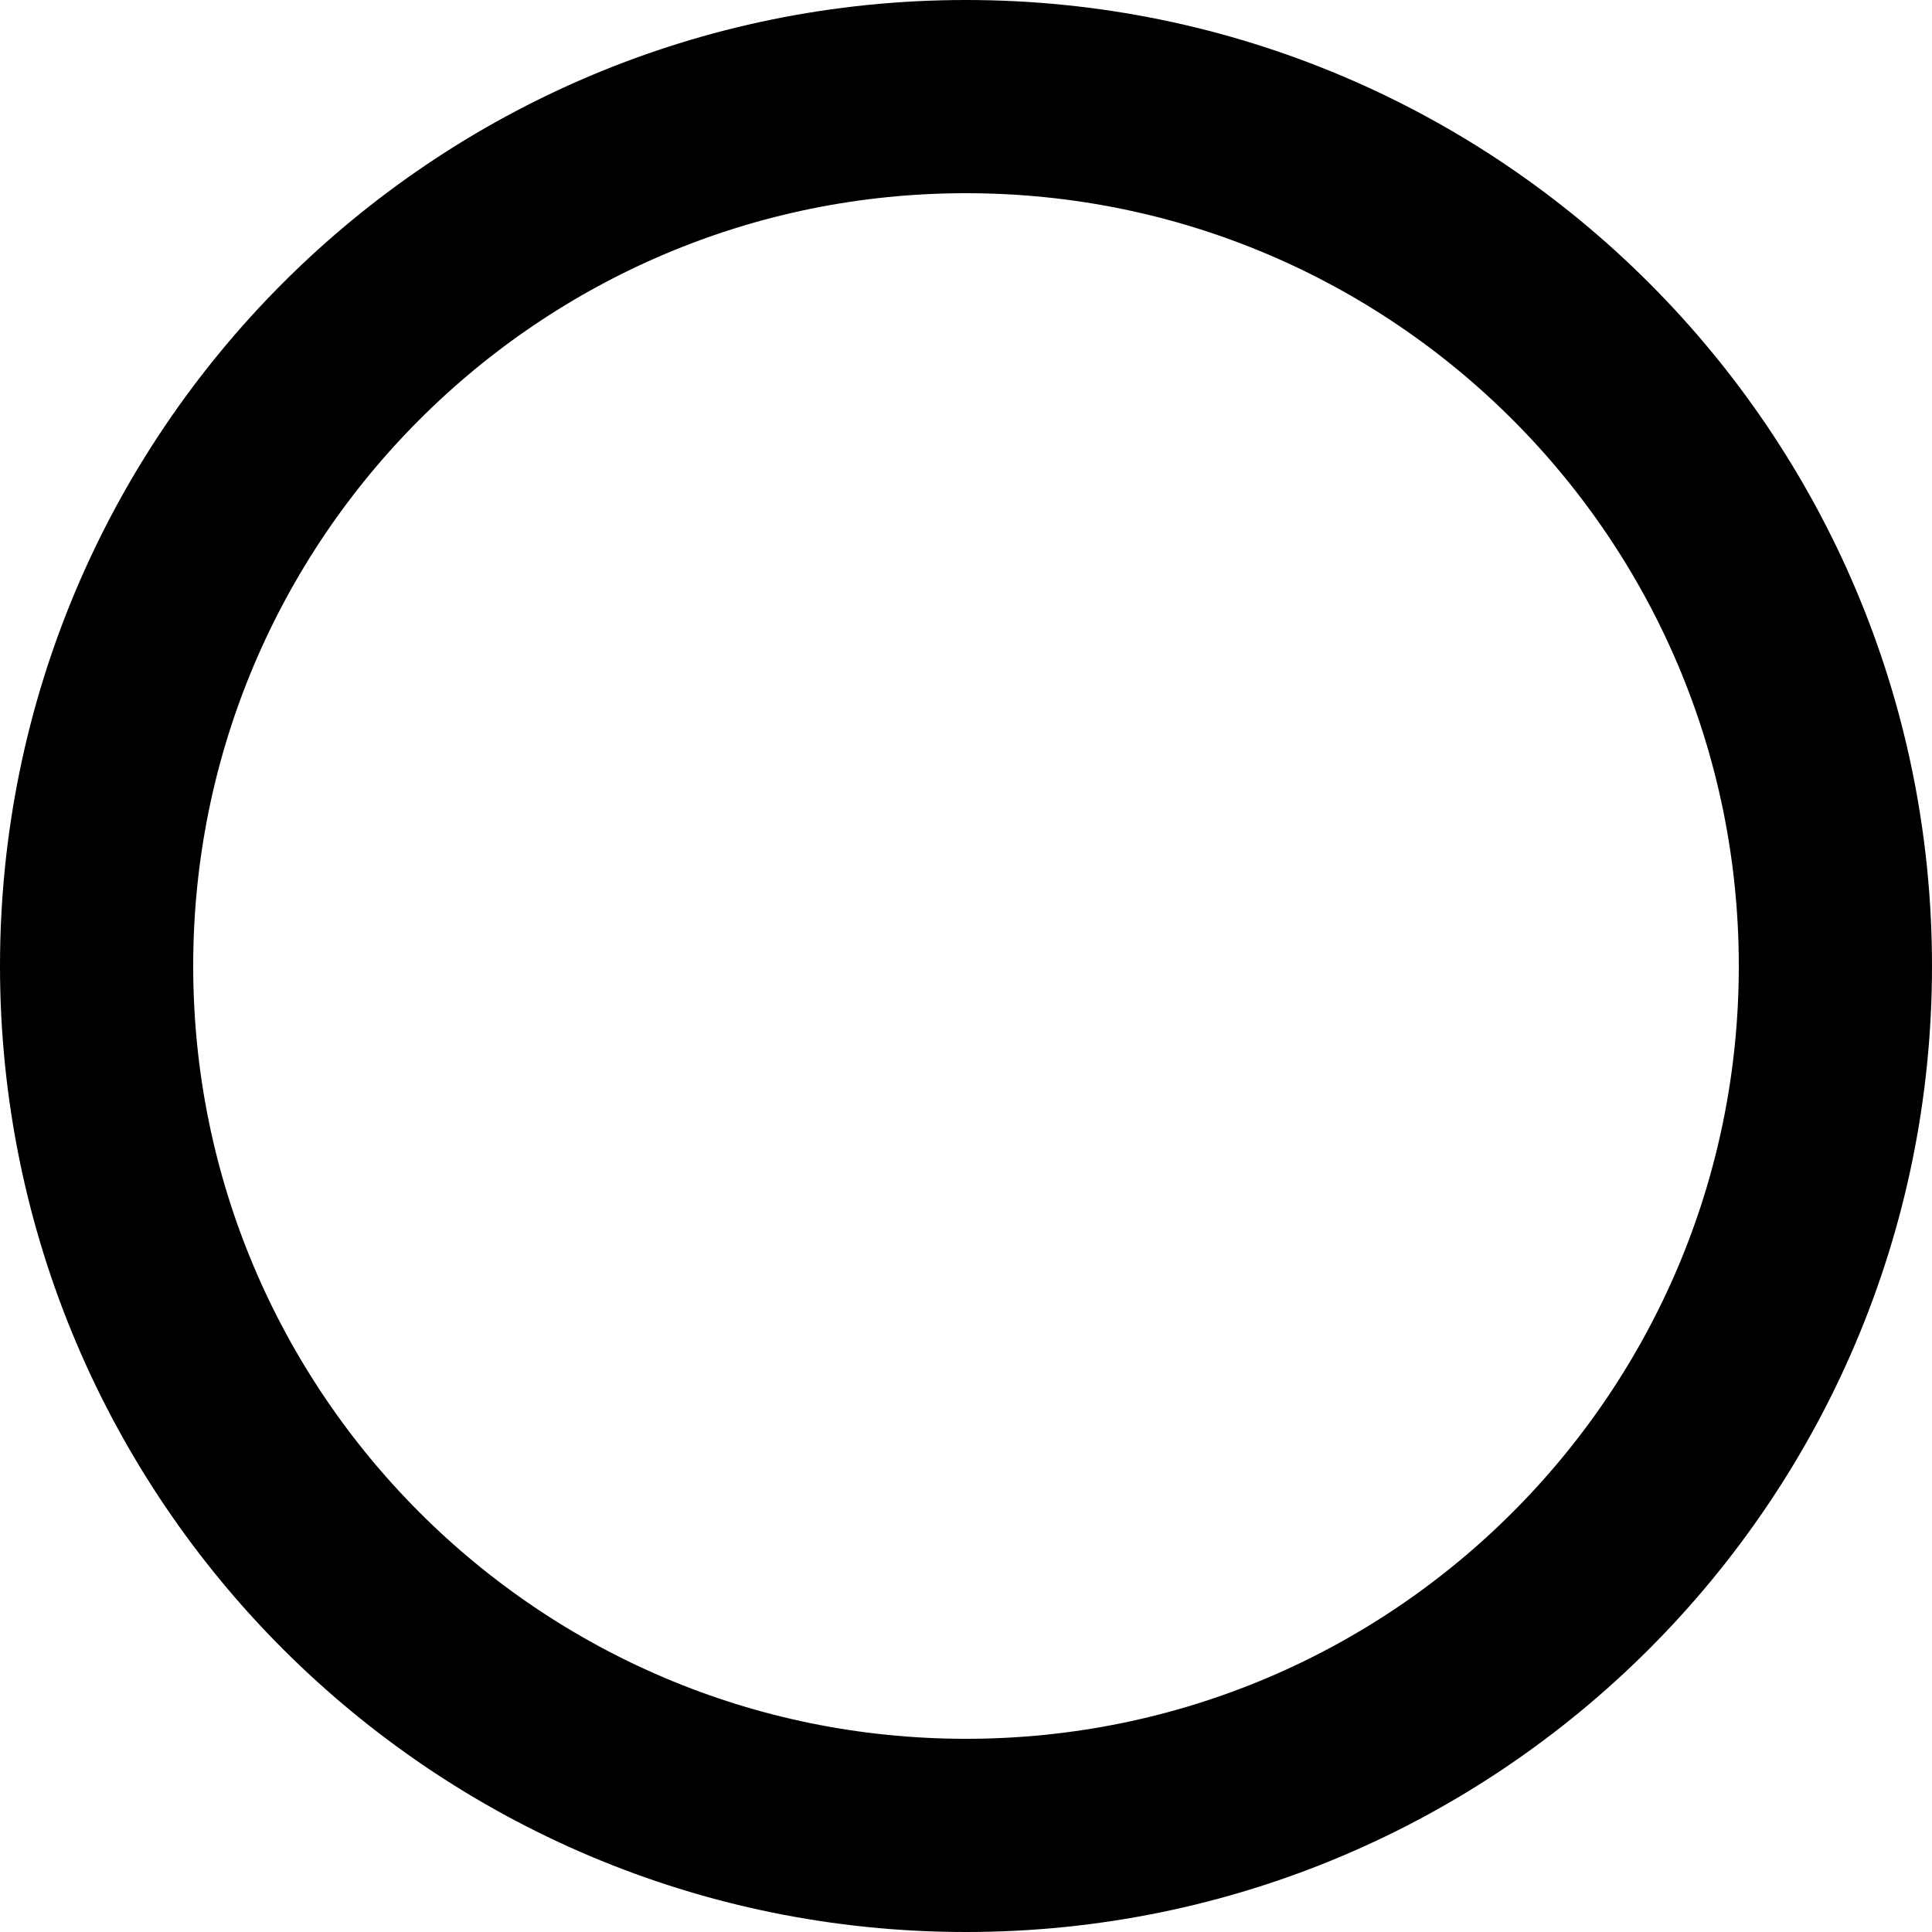
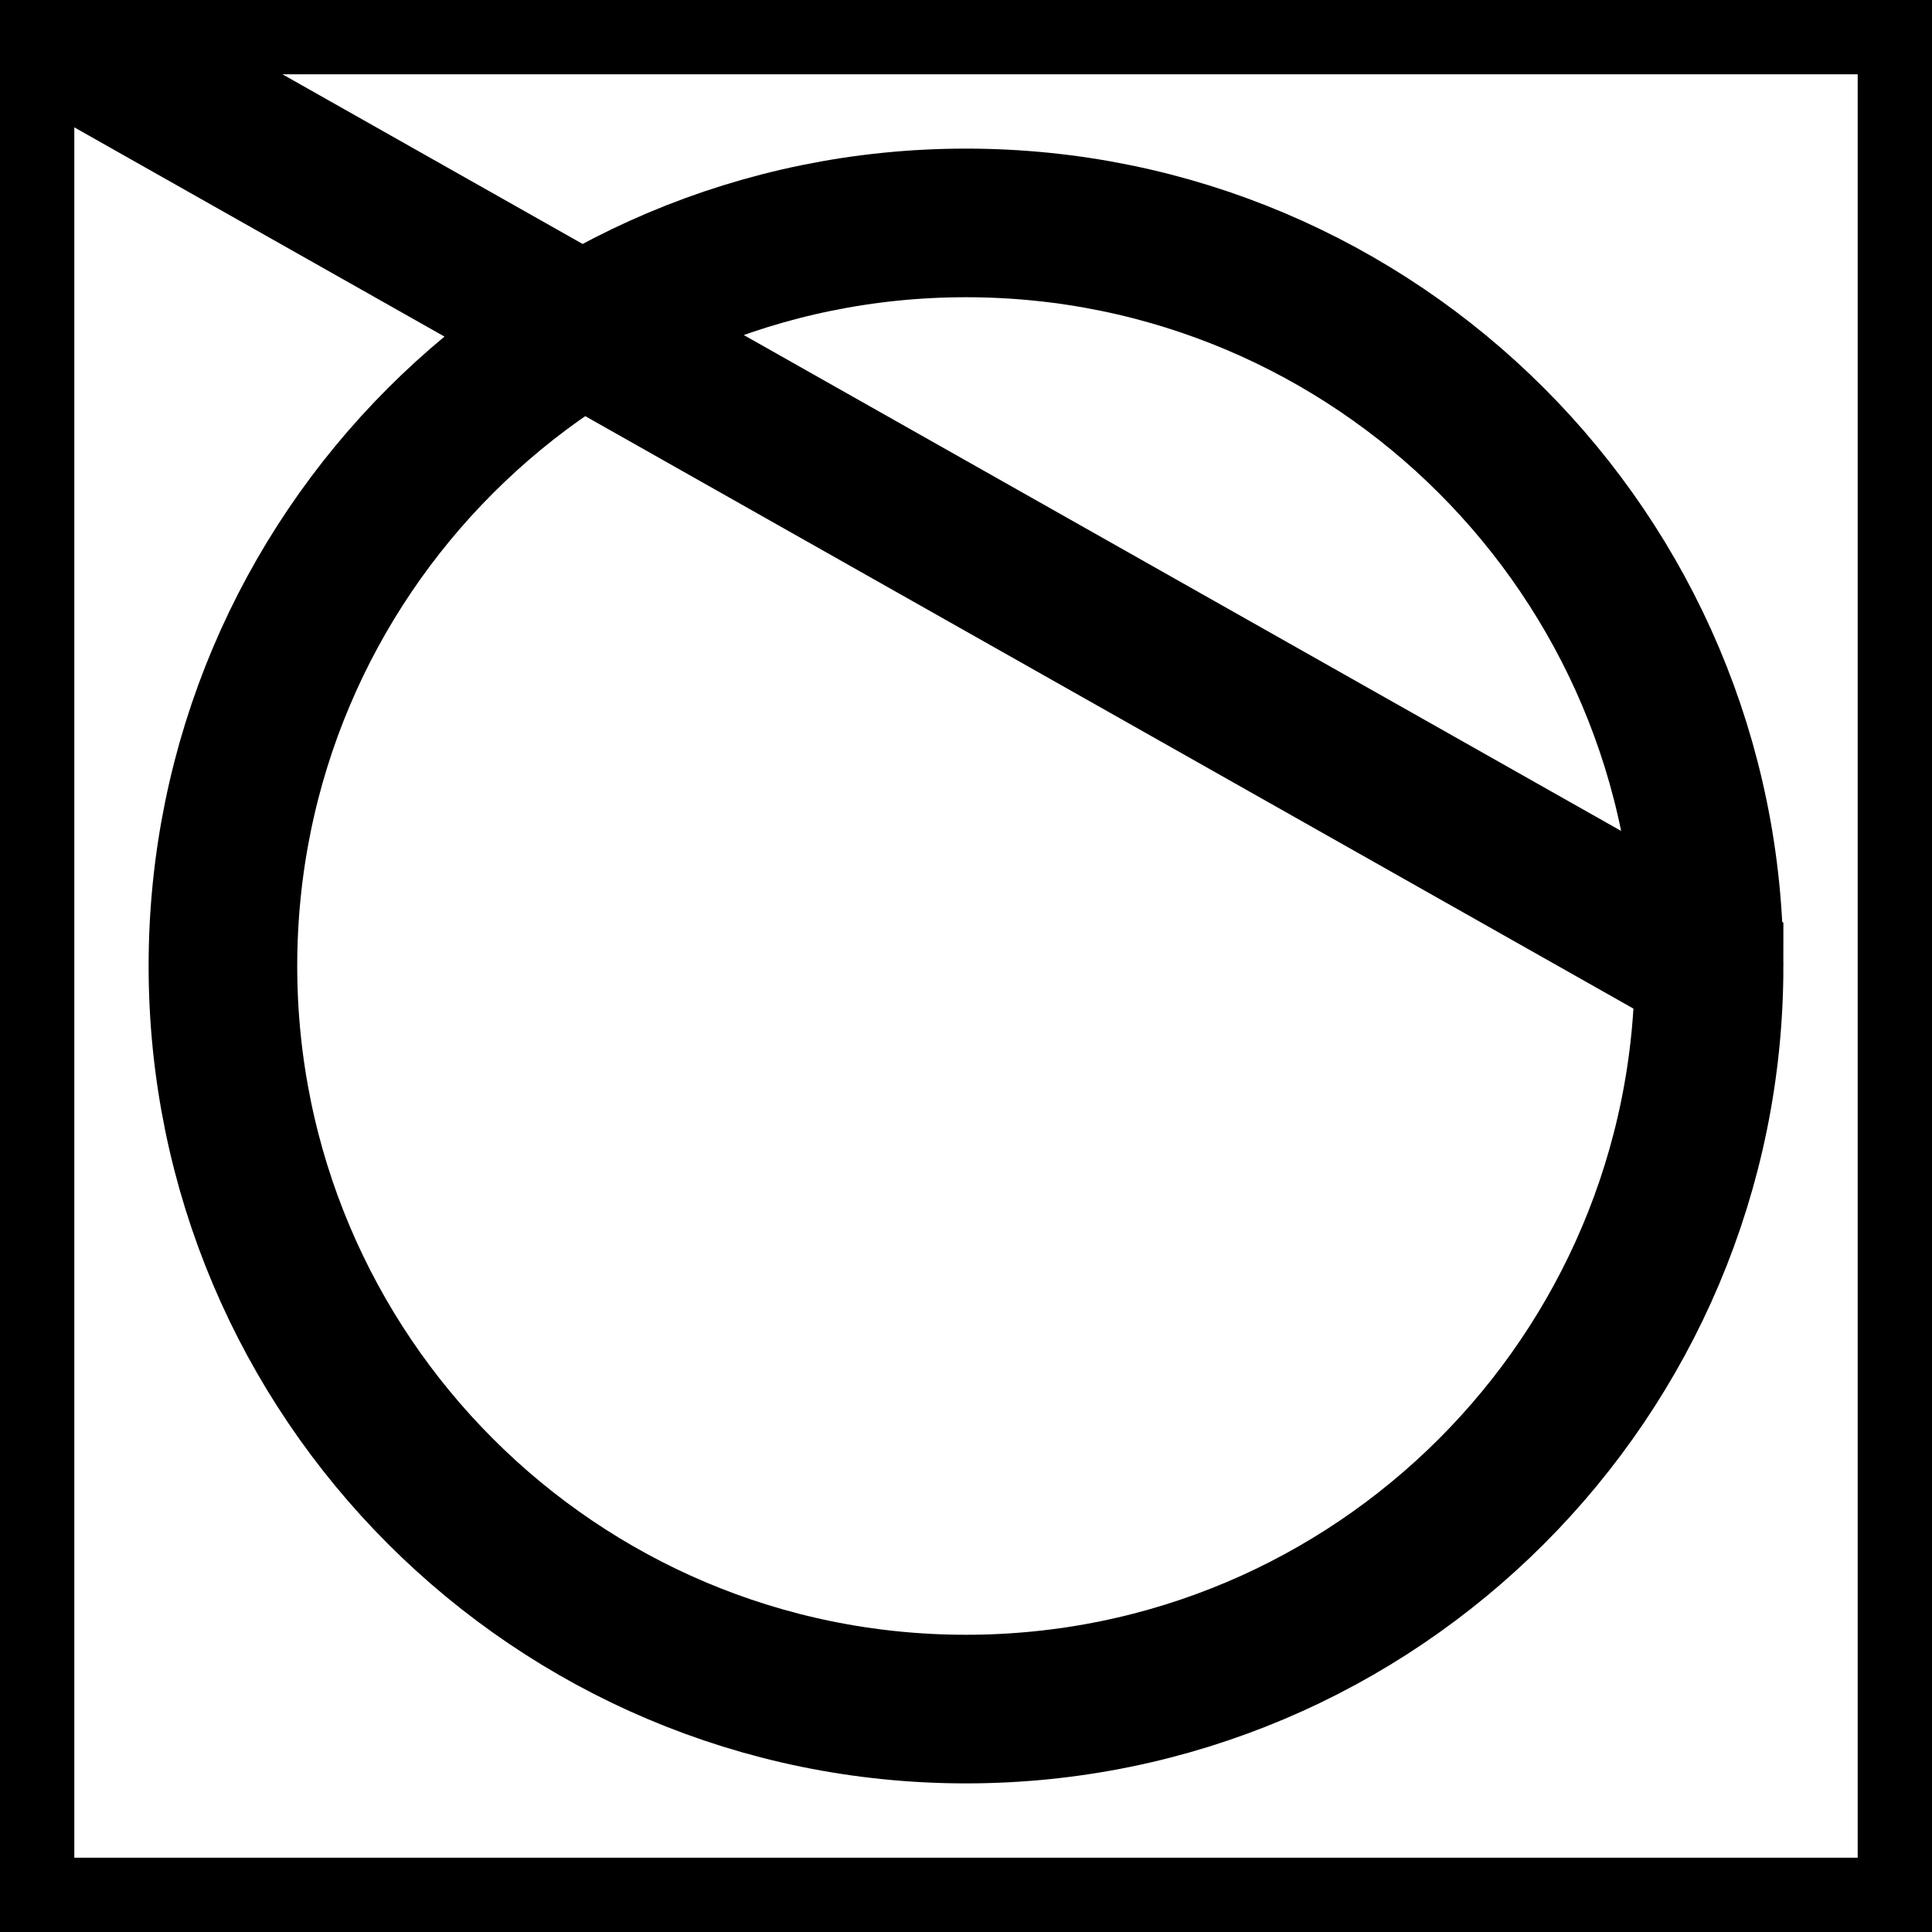
- <svg xmlns="http://www.w3.org/2000/svg" width="100pt" height="100pt" viewBox="0 0 100 100" version="1.1">
+ <svg xmlns="http://www.w3.org/2000/svg" width="130pt" height="130pt" viewBox="0 0 130 130" version="1.1">
  <g id="surface1">
-     <path style="fill:none;stroke-width:10;stroke-linecap:butt;stroke-linejoin:miter;stroke:rgb(0%,0%,0%);stroke-opacity:1;stroke-miterlimit:10;" d="M 95 50 C 95 74.852 74.852 95 50 95 C 25.148 95 5 74.852 5 50 C 5 25.148 25.148 5 50 5 C 74.852 5 95 25.148 95 50 " />
+     <rect x="0" y="0" width="130" height="130" style="fill:rgb(100%,100%,100%);fill-opacity:1;stroke:none;" />
+     <path style="fill:none;stroke-width:10;stroke-linecap:butt;stroke-linejoin:miter;stroke:rgb(0%,0%,0%);stroke-opacity:1;stroke-miterlimit:10;" d="M 0 0 L 130 0 L 130 130 L 0 130 Z M 0 0 L 115 65 C 115 92.613 92.613 115 65 115 C 37.387 115 15 92.613 15 65 C 15 37.387 37.387 15 65 15 C 92.613 15 115 37.387 115 65 " />
  </g>
</svg>
